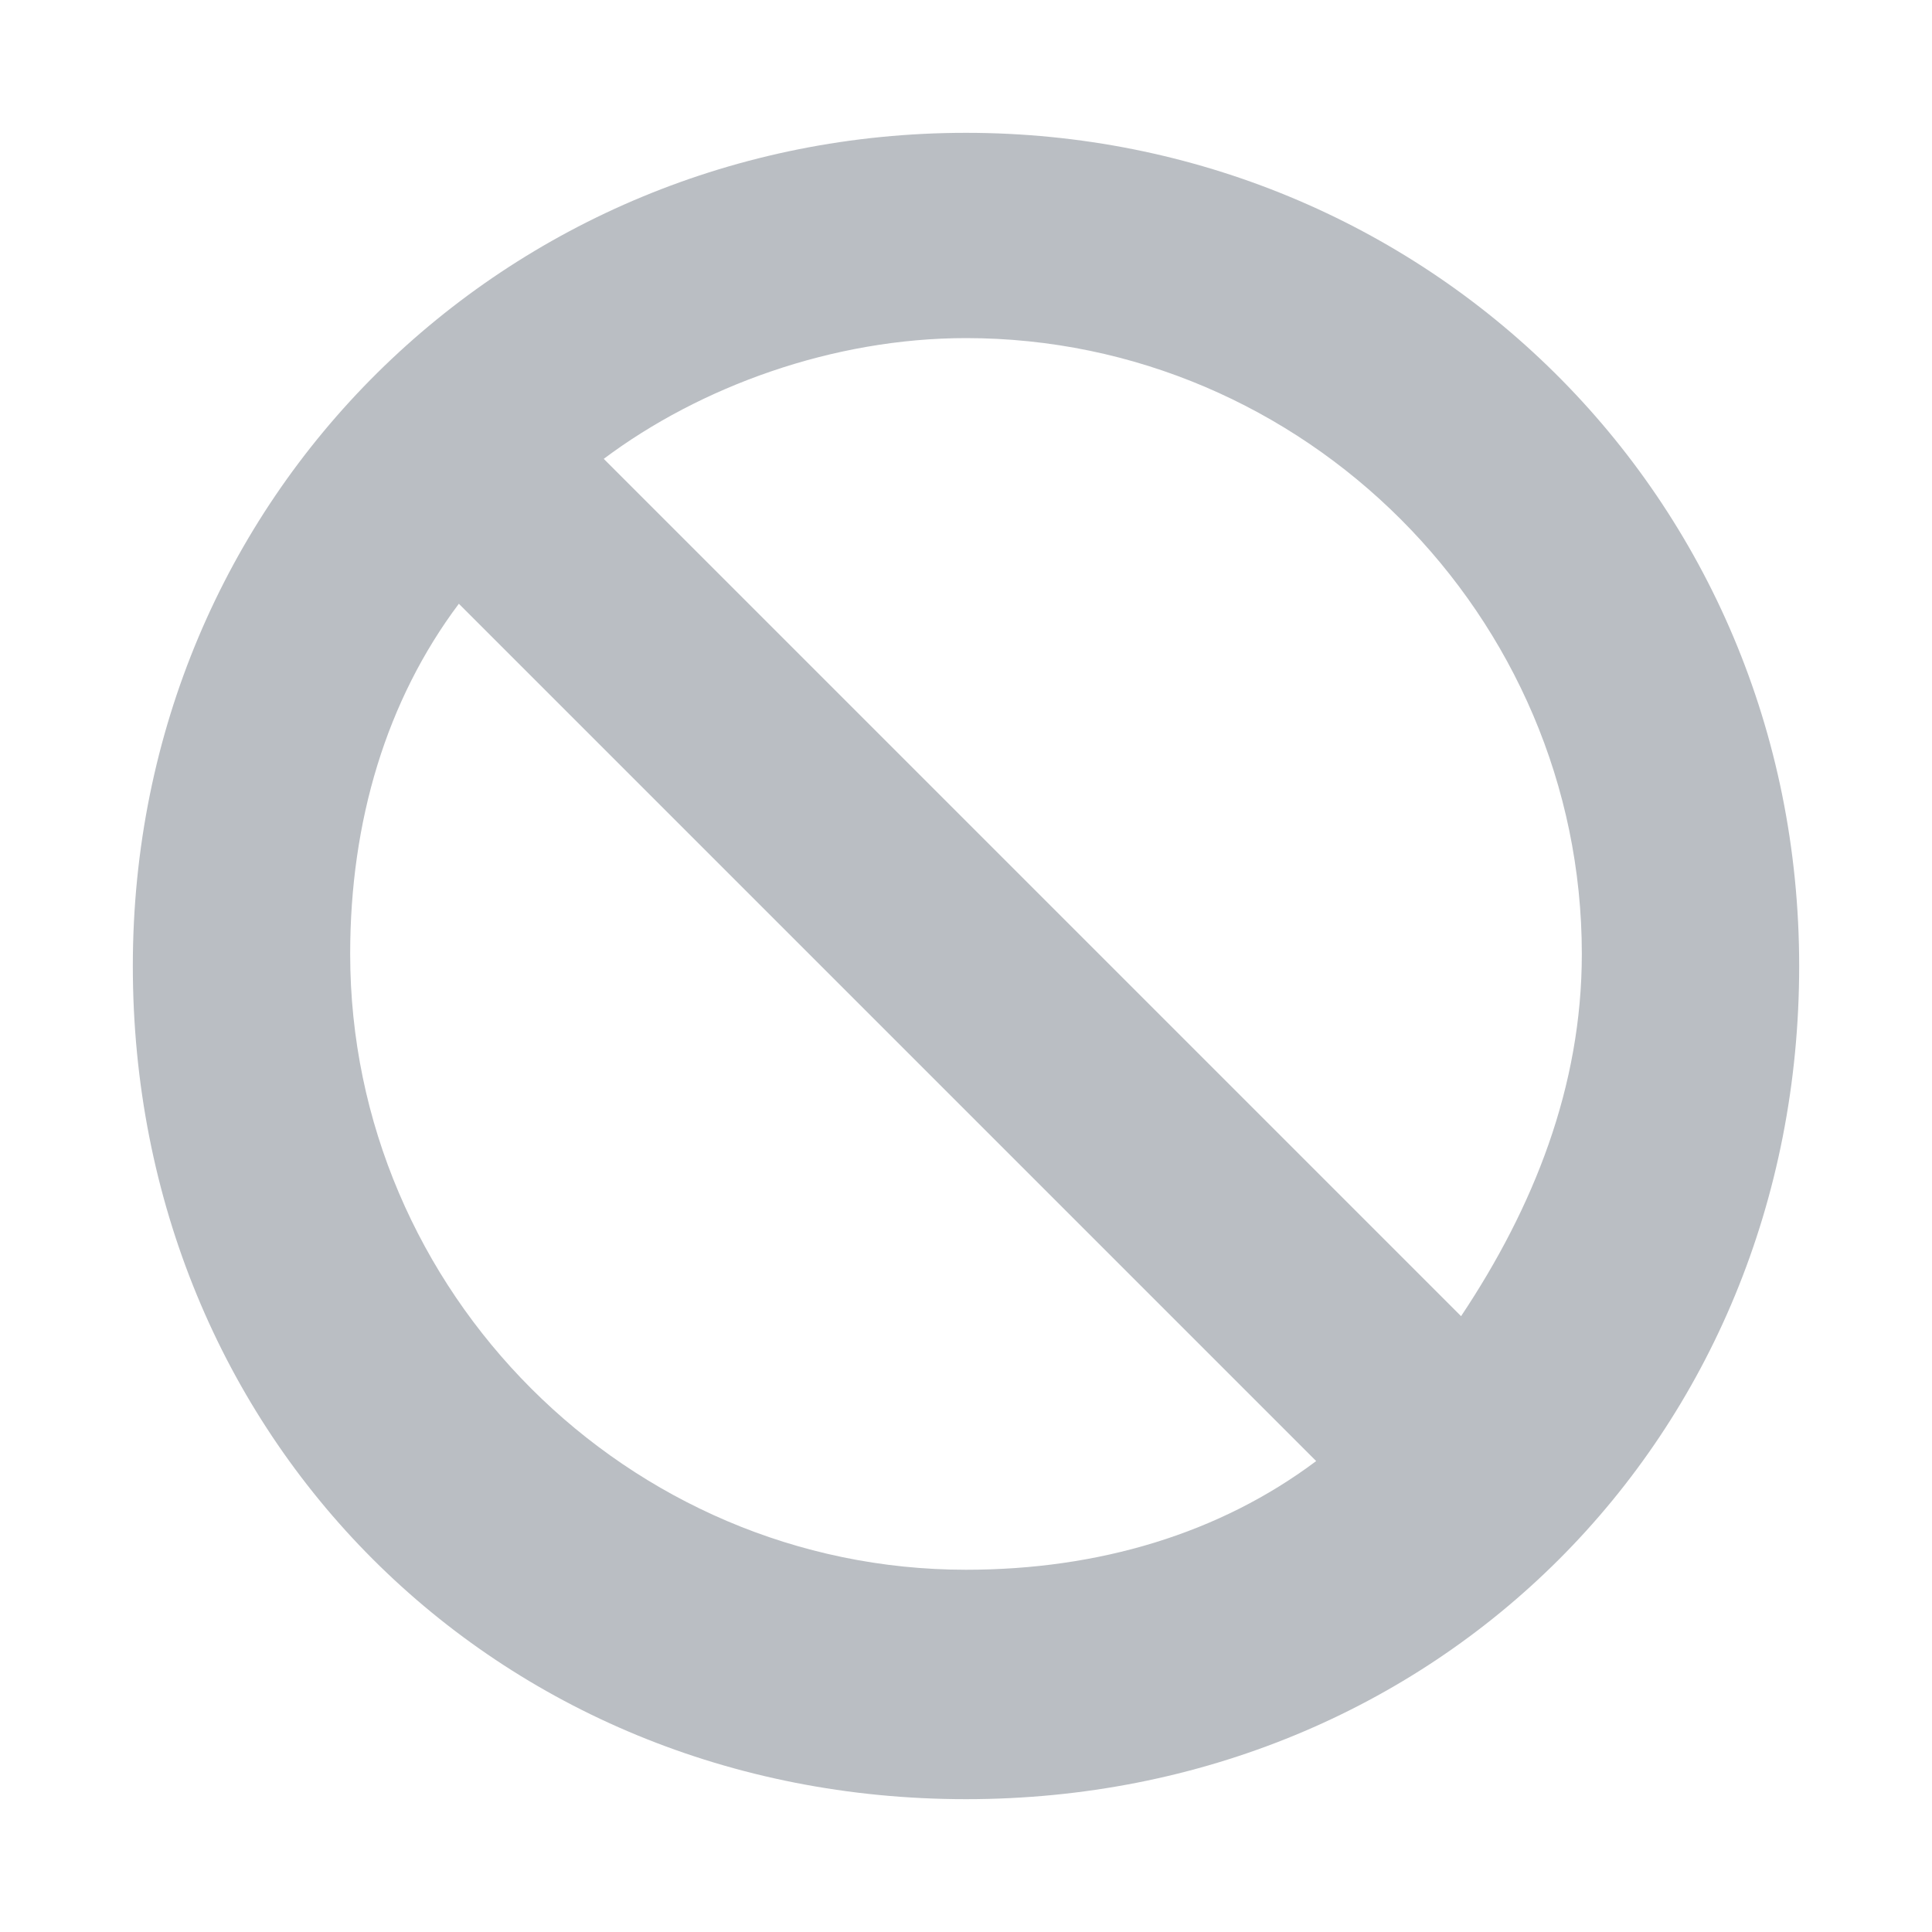
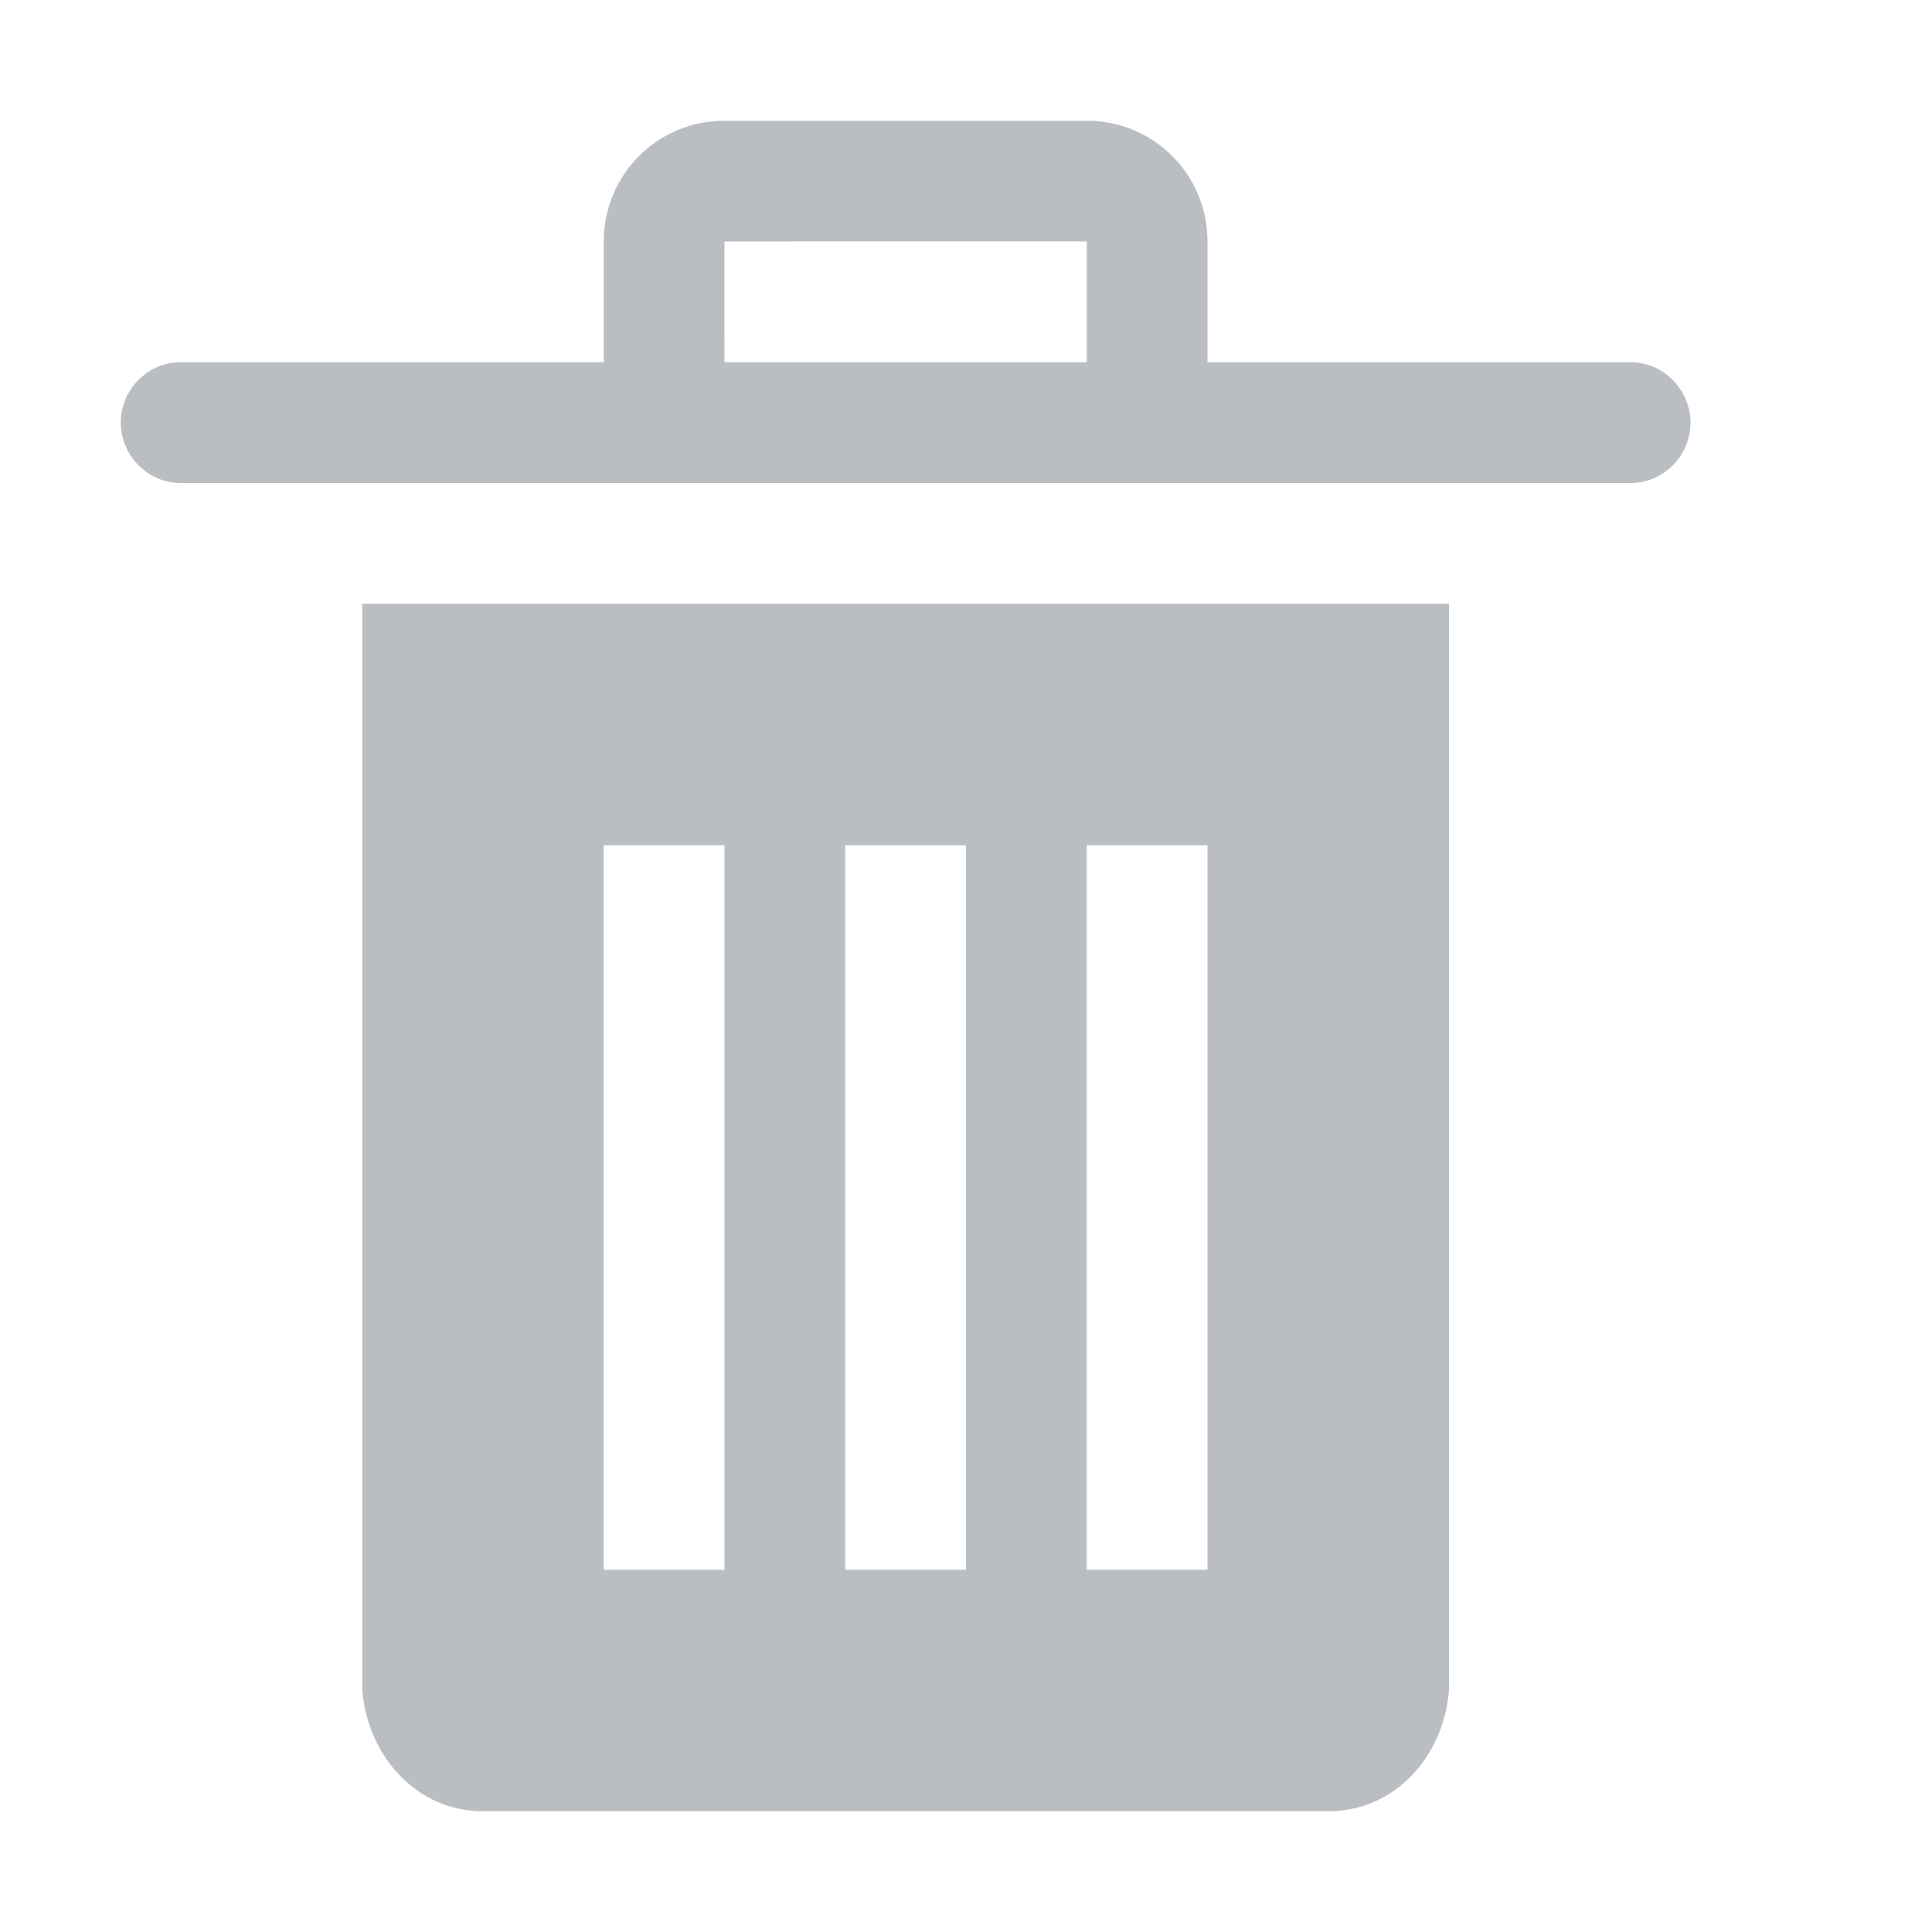
- <svg xmlns="http://www.w3.org/2000/svg" height="16" width="16" viewBox="0 0 16 16" fill="#babec3">
-   <path d="M8,1.1c-3.8,0-6.9,3-6.9,6.9s3,6.9,6.9,6.9s6.9-3,6.9-6.9S11.8,1.1,8,1.1z M13.1,7.9c0,1.1-0.4,2.1-1,3L5,3.8 c0.8-0.6,1.9-1,3-1C10.8,2.8,13.1,5.1,13.1,7.9z M2.9,7.9c0-1.1,0.3-2.1,0.9-2.9l7.1,7.1C10.1,12.7,9.1,13,8,13 C5.2,13,2.9,10.7,2.9,7.9z" />
+ <svg xmlns="http://www.w3.org/2000/svg" width="16" height="16" viewBox="0 0 16 16" fill="#babec3">
+   <path d="M6 3h3V2c0-.003-3 0-3 0-.002 0 0 1 0 1zm-5 .5c0-.276.226-.5.494-.5h12.012c.273 0 .494.232.494.5 0 .276-.226.5-.494.5H1.494C1.22 4 1 3.768 1 3.5zM5 3V2c0-.553.444-1 1-1h3c.552 0 1 .443 1 1v1H5z" />
+   <path d="M5 13h1V7H5v6zm4 0h1V7H9v6zm3-8v8.998c-.046.553-.45 1.002-1 1.002H4c-.55 0-.954-.456-1-1.002V5h9zm-5 8h1V7H7v6z" />
</svg>
